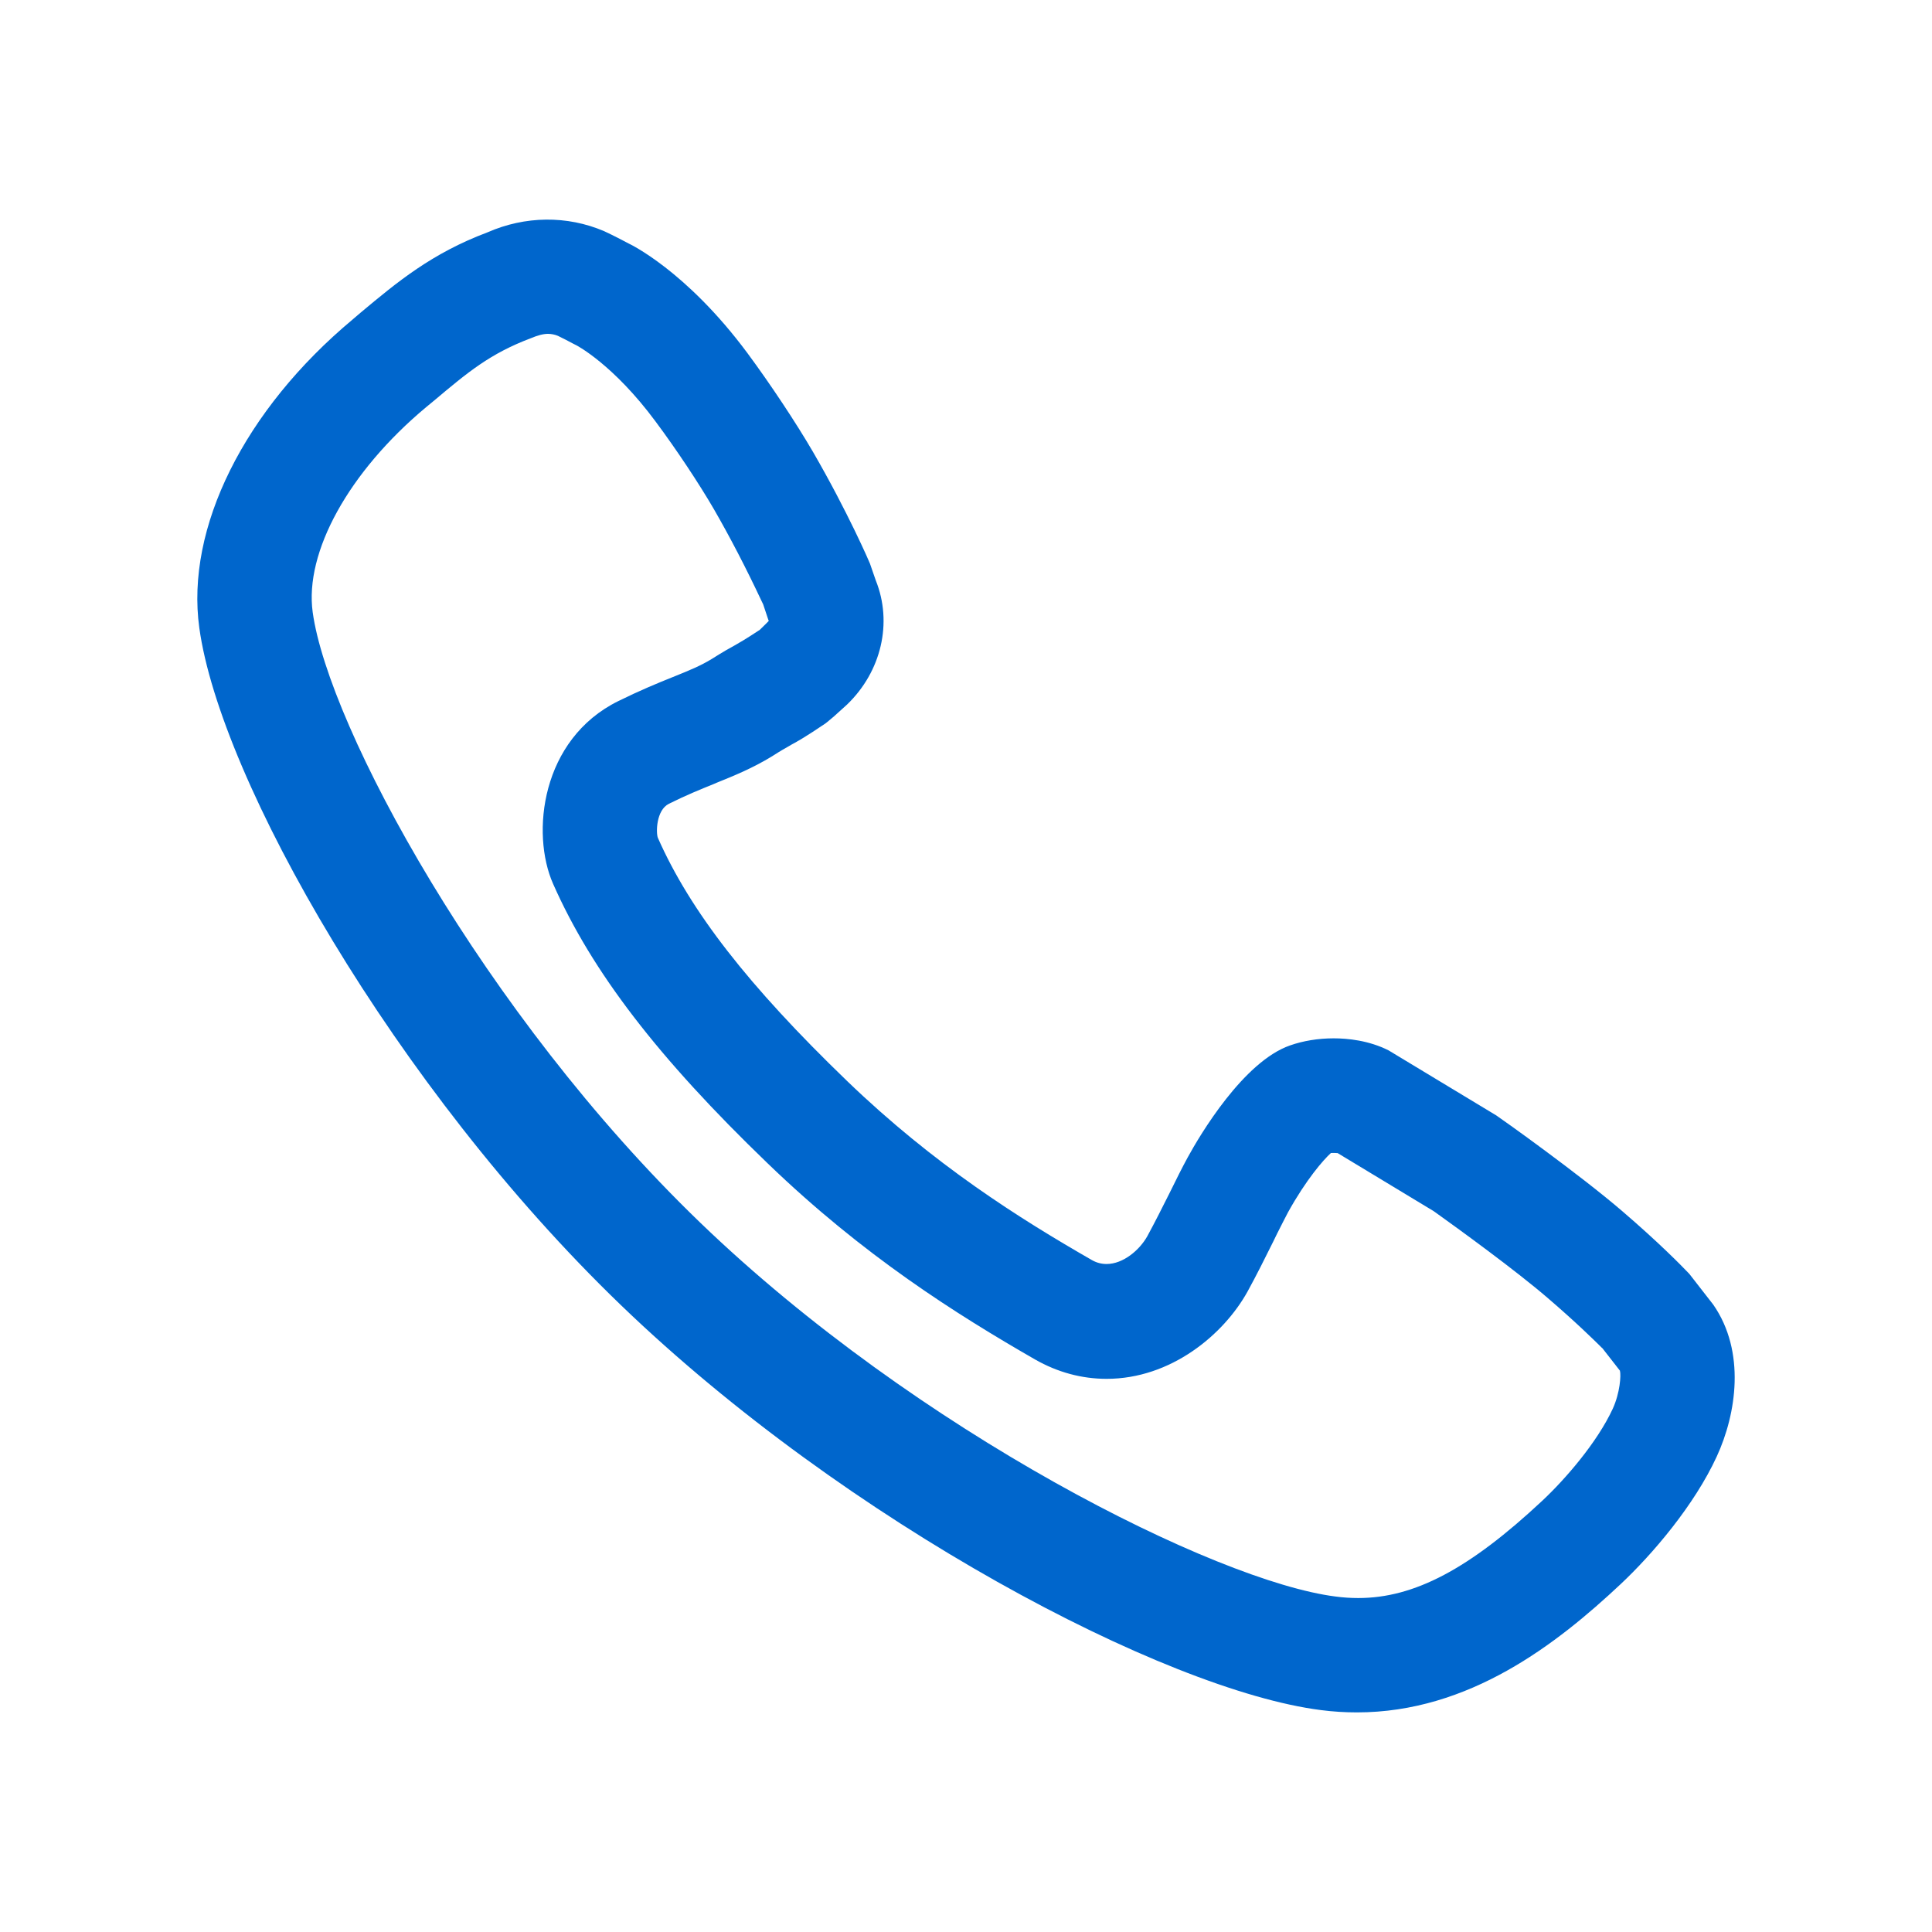
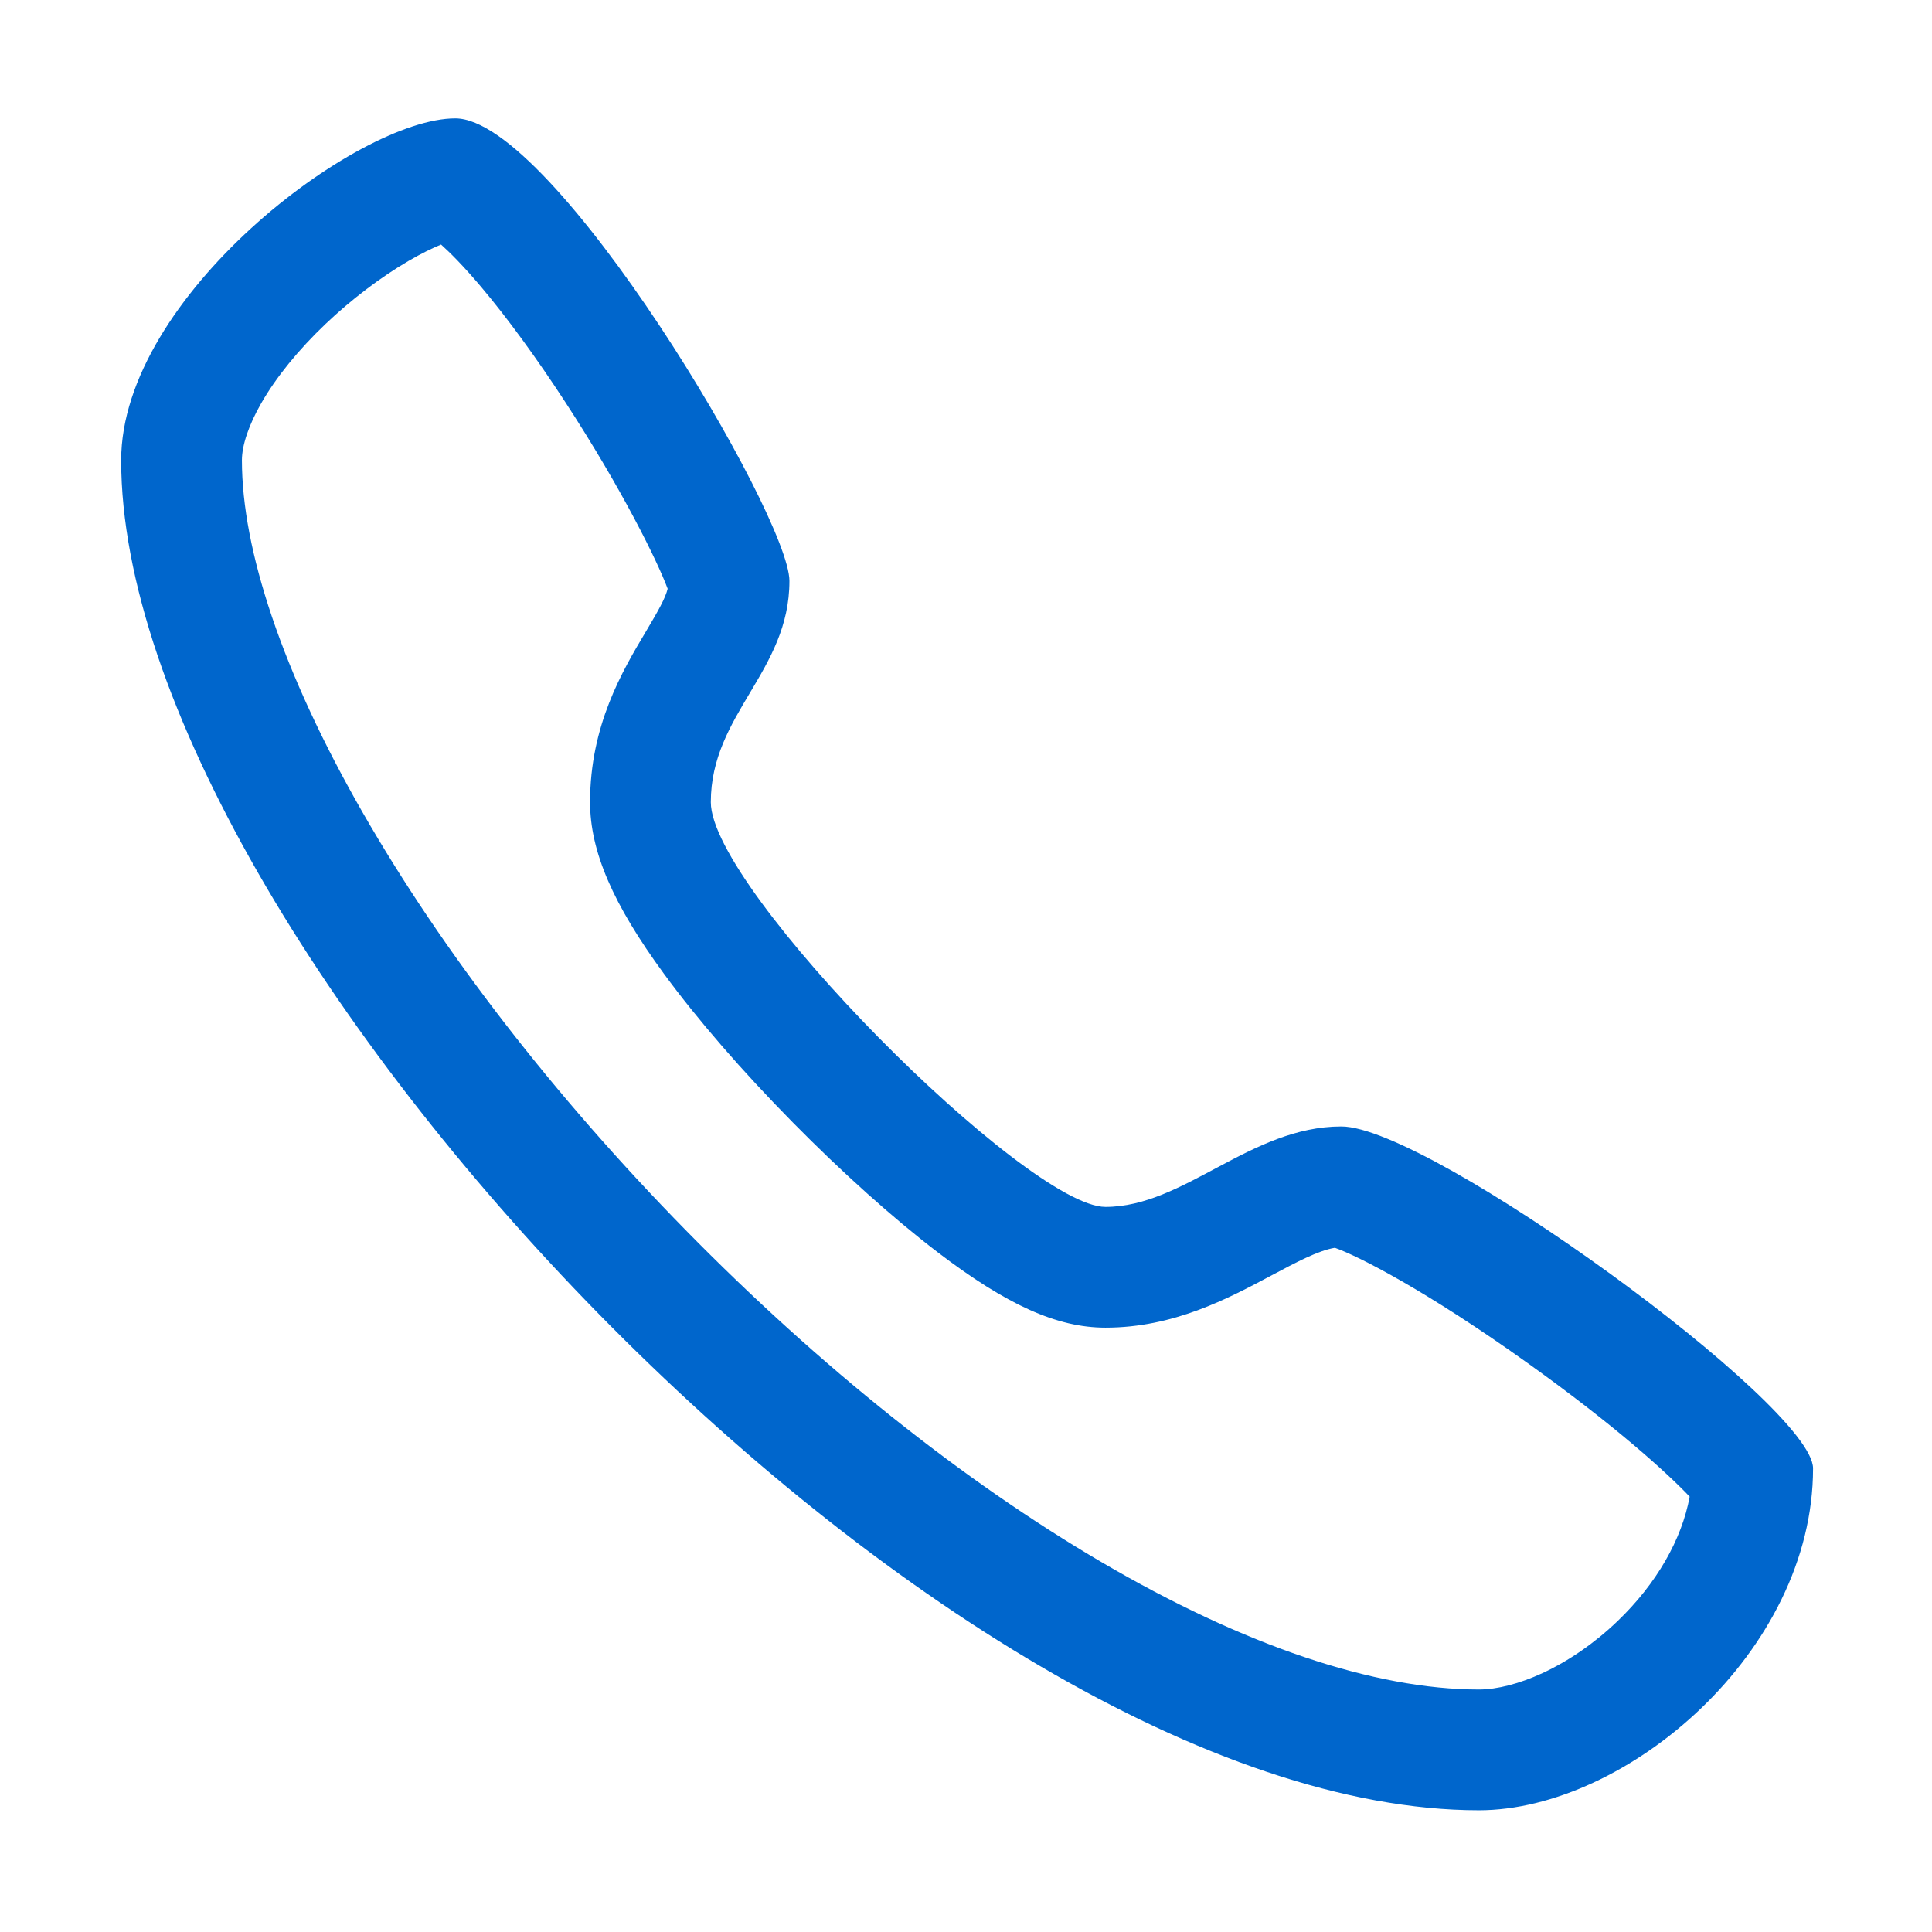
- <svg xmlns="http://www.w3.org/2000/svg" t="1678283282476" class="icon" viewBox="0 0 1024 1024" version="1.1" p-id="19136" width="32" height="32">
-   <path d="M908.048 691.466l-12.632-16.233-0.465-0.493c-4.124-4.327-15.825-16.232-34.962-32.668-22.883-19.688-63.711-48.727-66.932-50.877l-57.119-34.497c-10.484-5.257-21.605-6.359-29.097-6.359-8.131 0-16.146 1.307-23.144 3.774-24.711 8.624-47.768 47.565-54.185 59.325-2.963 5.431-6.215 11.936-9.003 17.656l-0.899 1.801c-3.484 6.94-7.377 14.721-11.5 22.301-4.067 7.318-12.776 14.752-21.605 14.752-2.728 0-5.283-0.668-7.751-2.062-38.275-21.983-83.602-50.439-129.832-94.985-52.153-50.294-83.109-90.048-100.241-128.842-1.045-2.658-0.929-14.694 5.866-18.048 9.38-4.675 17.017-7.738 23.753-10.468l1.569-0.683c9.699-3.935 18.904-7.652 29.386-14.04 4.529-2.918 6.94-4.254 9.002-5.416l1.045-0.623c3.775-2.048 7.318-4.008 18.178-11.325 0.466-0.335 2.44-1.961 4.53-3.746l6.969-6.303c18.208-17.553 24.19-43.384 15.217-65.742l-3.135-9.045c-0.058-0.233-11.616-27.123-30.143-59.079-9.002-15.463-22.651-36.023-34.731-52.342-32.638-44.008-62.838-58.078-62.983-58.134-0.319-0.175-8.16-4.342-12.98-6.534-19.688-8.422-41.933-8.118-61.794 0.595-29.677 11.151-47.885 26.367-67.253 42.542l-4.241 3.629c-57.497 48.001-88.64 110.622-81.293 163.515 11.021 79.988 103.42 243.256 223.35 358.831 119.871 115.485 288.671 204.256 371.112 214.74 6.243 0.814 12.661 1.22 19.079 1.22 59.557 0 106.021-36.327 139.792-67.98 16.841-15.797 39.084-41.846 50.931-67.63C920.361 749.342 925.356 716.353 908.048 691.466M293.157 468.464c20.559 46.505 55.638 92.212 113.658 148.083 50.7 48.929 100.096 80.031 141.766 103.987 11.963 6.822 24.769 10.278 37.953 10.278 33.917 0 61.909-23.229 74.687-46.258 4.792-8.741 9.03-17.249 13.675-26.599l1.918-3.948c2.149-4.212 4.093-8.132 5.866-11.472 9.611-17.336 18.759-27.819 22.738-31.42 1.104-0.057 2.671-0.028 3.571 0.06l50.73 30.664 0.841 0.579c12.31 8.798 42.773 30.898 59.849 45.62 14.895 12.777 24.507 22.273 27.643 25.351 0.554 0.578 0.902 0.957 1.252 1.188l9.29 11.907c0.668 2.497 0 11.848-3.774 20.123-8.217 17.831-25.206 37.402-37.285 48.728-38.736 36.239-67.922 51.659-97.656 51.659-3.92 0-7.987-0.262-12.081-0.814-63.014-7.985-221.592-87.291-336.759-198.246C256.25 537.301 174.101 384.994 165.737 324.522c-4.414-31.885 19.166-74.512 60.052-108.663l4.385-3.615c17.772-14.94 29.533-24.799 51.05-32.93 3.717-1.568 6.707-2.366 9.205-2.366 1.771 0 3.659 0.377 5.285 1.06 2.149 1.016 5.75 2.888 7.956 4.079l1.917 0.973c0.204 0.102 19.573 10.235 41.815 40.261 11.093 14.869 23.231 33.191 31.012 46.608 8.537 14.81 17.046 31.187 25.263 48.697 0.32 0.655 0.581 1.221 0.814 1.671l2.672 8.029c0.204 0.479 0.261 0.741 0.319 0.741-0.117 0.144-0.436 0.478-0.987 1.016l-1.771 1.756c-0.754 0.712-1.568 1.482-2.032 1.989-7.695 5.082-10.338 6.533-13.068 8.117-2.672 1.452-5.924 3.239-12.371 7.317-5.982 3.659-11.993 6.099-20.53 9.54-8.45 3.396-17.684 7.202-29.068 12.82C286.77 391.832 281.309 441.736 293.157 468.464" fill="#0066cc" p-id="19137" />
+ <svg xmlns="http://www.w3.org/2000/svg" t="1678364192950" class="icon" viewBox="0 0 1024 1024" version="1.1" p-id="54214" width="32" height="32">
+   <path d="M233.778 129.618c4.719 4.22 11.714 11.174 21.099 22.284 13.874 16.423 29.387 37.656 44.861 61.405 30.009 46.055 48.741 84.212 54.135 98.747-1.27 5.075-4.854 11.448-11.496 22.598-12.505 20.992-29.63 49.741-29.63 90.518 0 25.987 12.096 54.066 39.219 91.043 17.721 24.158 41.286 51.342 68.149 78.612 26.119 26.515 53.359 50.935 76.702 68.762 36.802 28.105 63.451 40.097 89.108 40.097 36.072 0 64.861-15.349 87.993-27.682 12.694-6.768 24.768-13.205 33.596-14.651 12.498 4.425 48.54 22.768 102.228 61.148 45.318 32.397 73.236 57.52 85.817 70.75-4.181 22.79-17.587 46.155-38.186 65.94-12.037 11.562-25.795 21.099-39.787 27.582-12.117 5.614-24.097 8.706-33.731 8.706-55.427 0-124.538-23.315-199.861-67.426-73.589-43.095-149.913-104.029-220.721-176.215-69.597-70.951-128.733-147.415-171.016-221.124-21.044-36.685-37.238-71.619-48.132-103.833-10.554-31.207-15.906-59.109-15.906-82.931 0-7.975 3.646-18.727 10.266-30.276 7.857-13.708 19.619-28.202 34.012-41.913 13.543-12.901 29.149-24.766 43.943-33.408C223.528 134.211 229.364 131.429 233.778 129.618M241.316 62.744c-52.088 0-177.097 94.596-177.097 181.205 0 253.175 435.762 715.528 719.636 715.528 78.135 0 177.102-83.939 177.102-181.222 0-33.301-203.143-181.205-250.023-181.205-48.18 0-83.343 42.634-125.009 42.634-41.671 0-209.179-167.886-209.179-214.513 0-46.645 41.666-69.288 41.666-117.256C418.413 273.267 293.399 62.744 241.316 62.744L241.316 62.744z" fill="#0066cc" p-id="54215" />
</svg>
